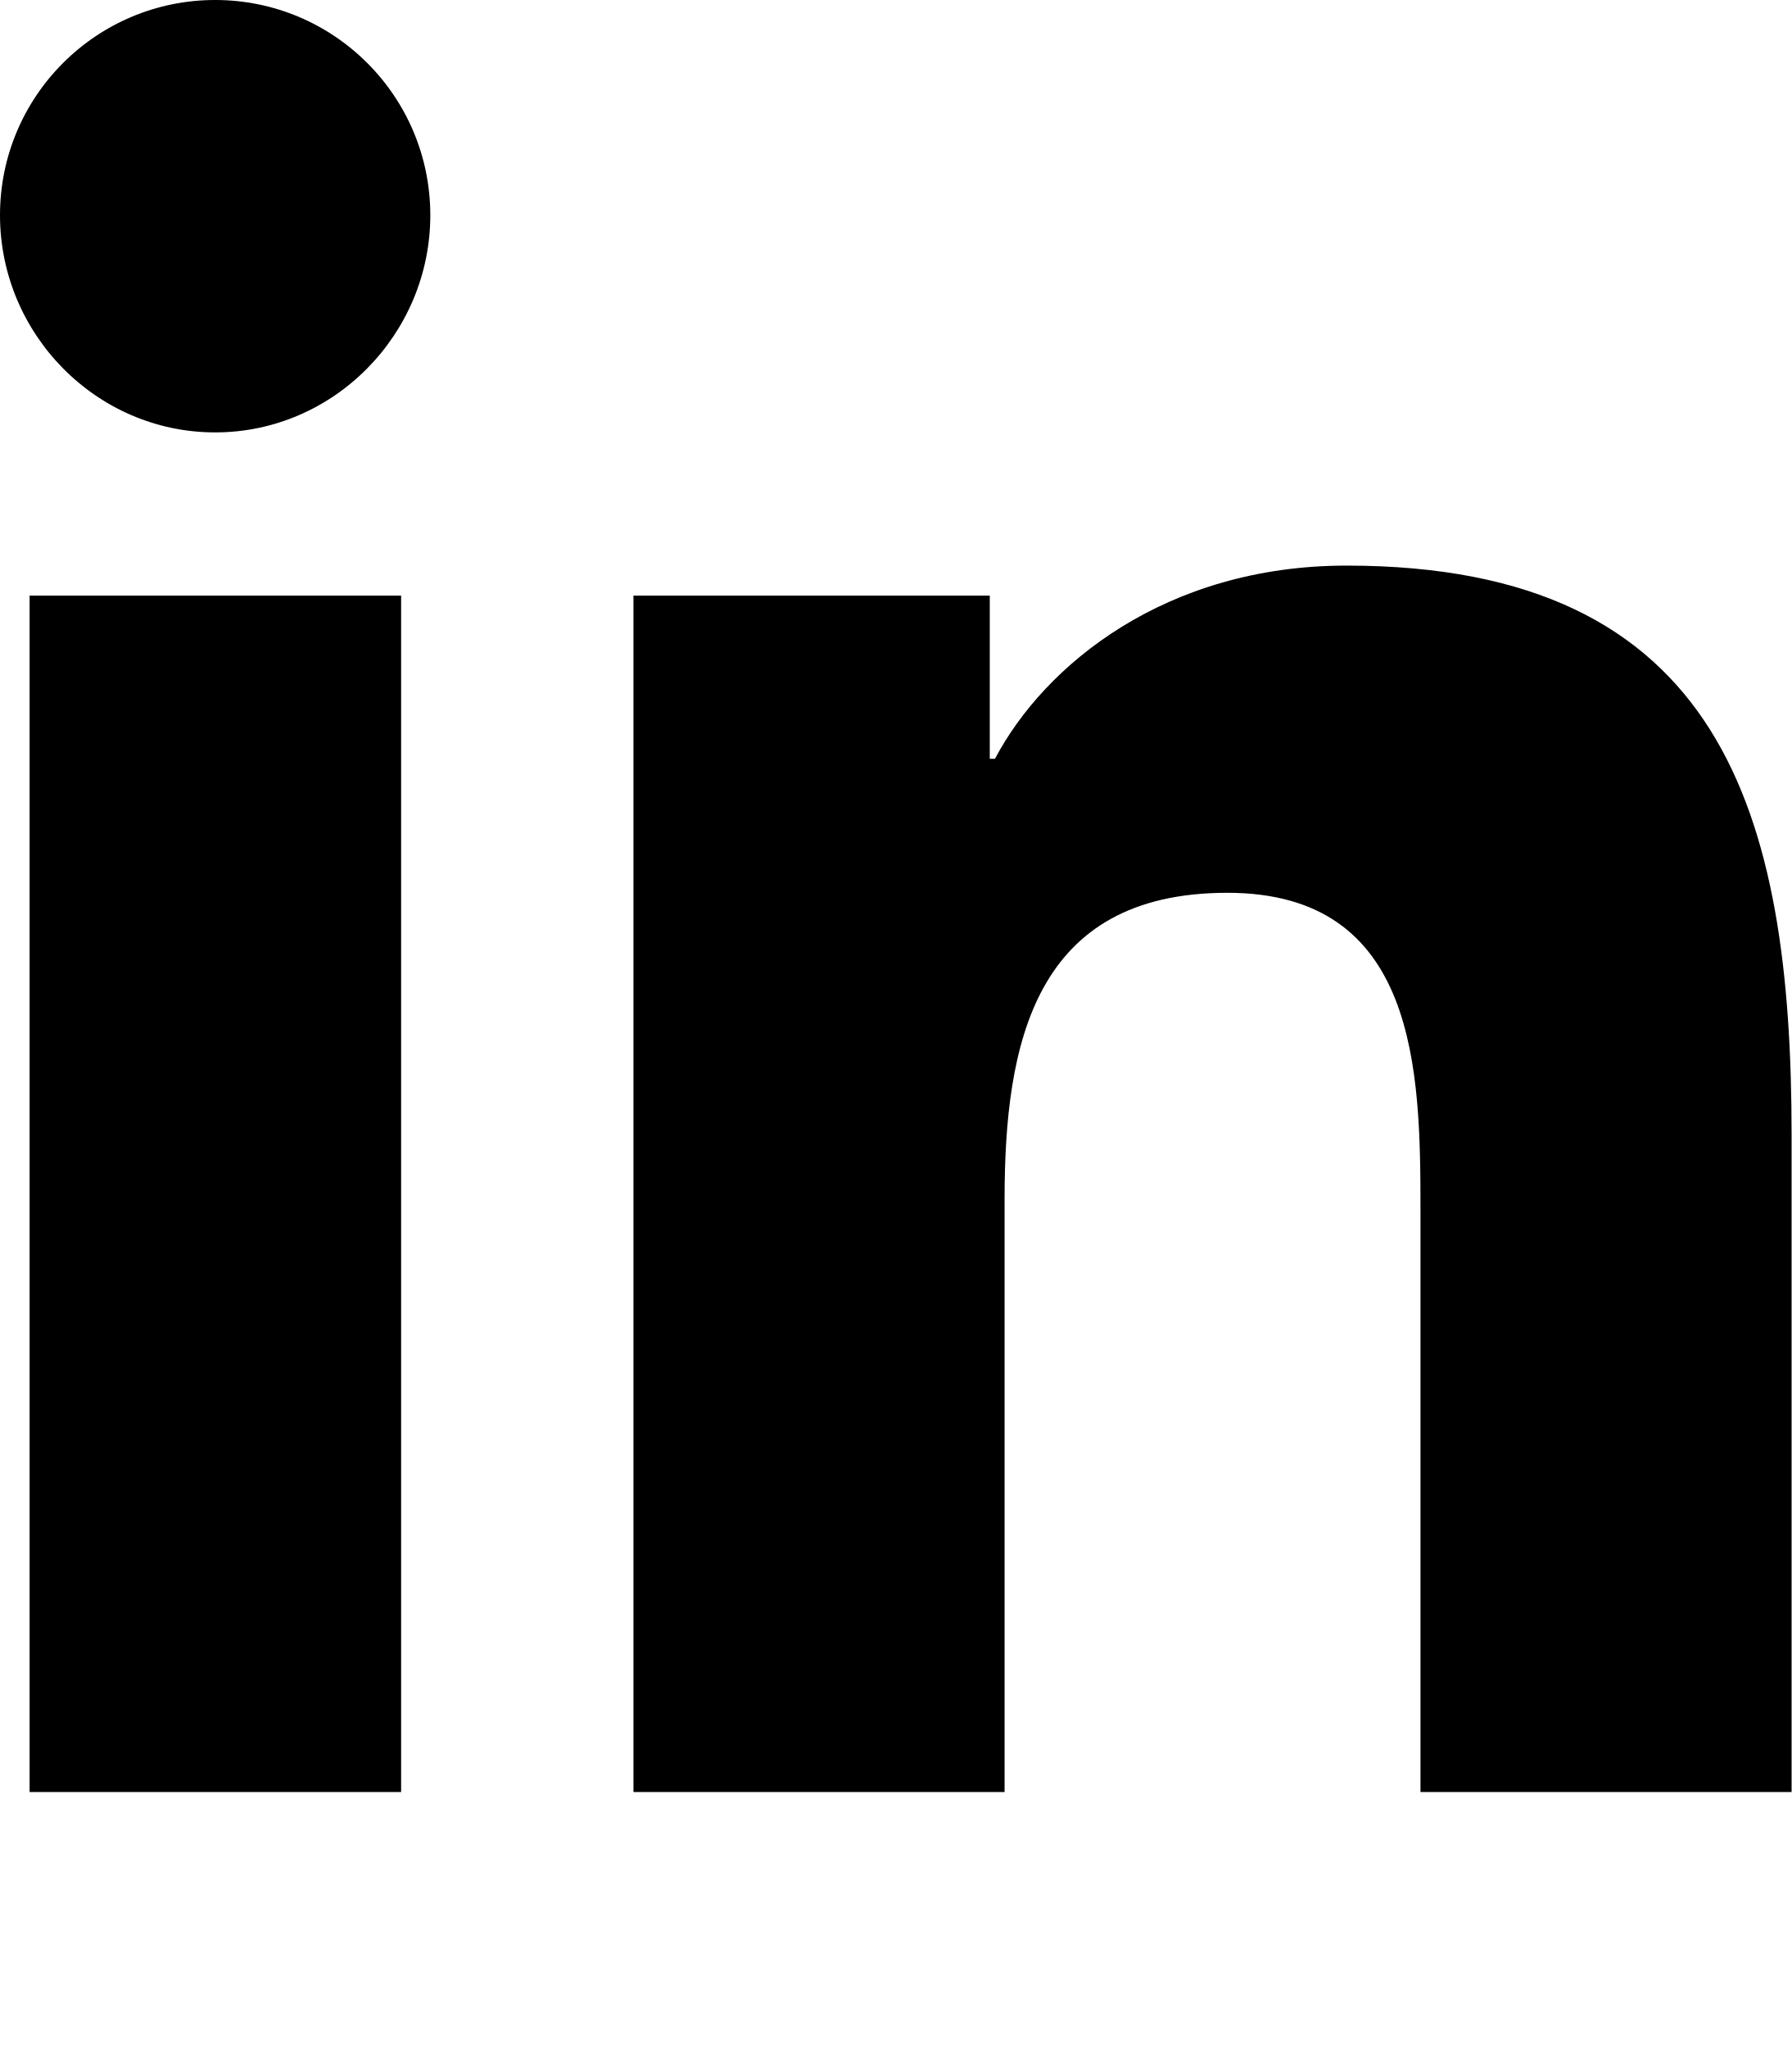
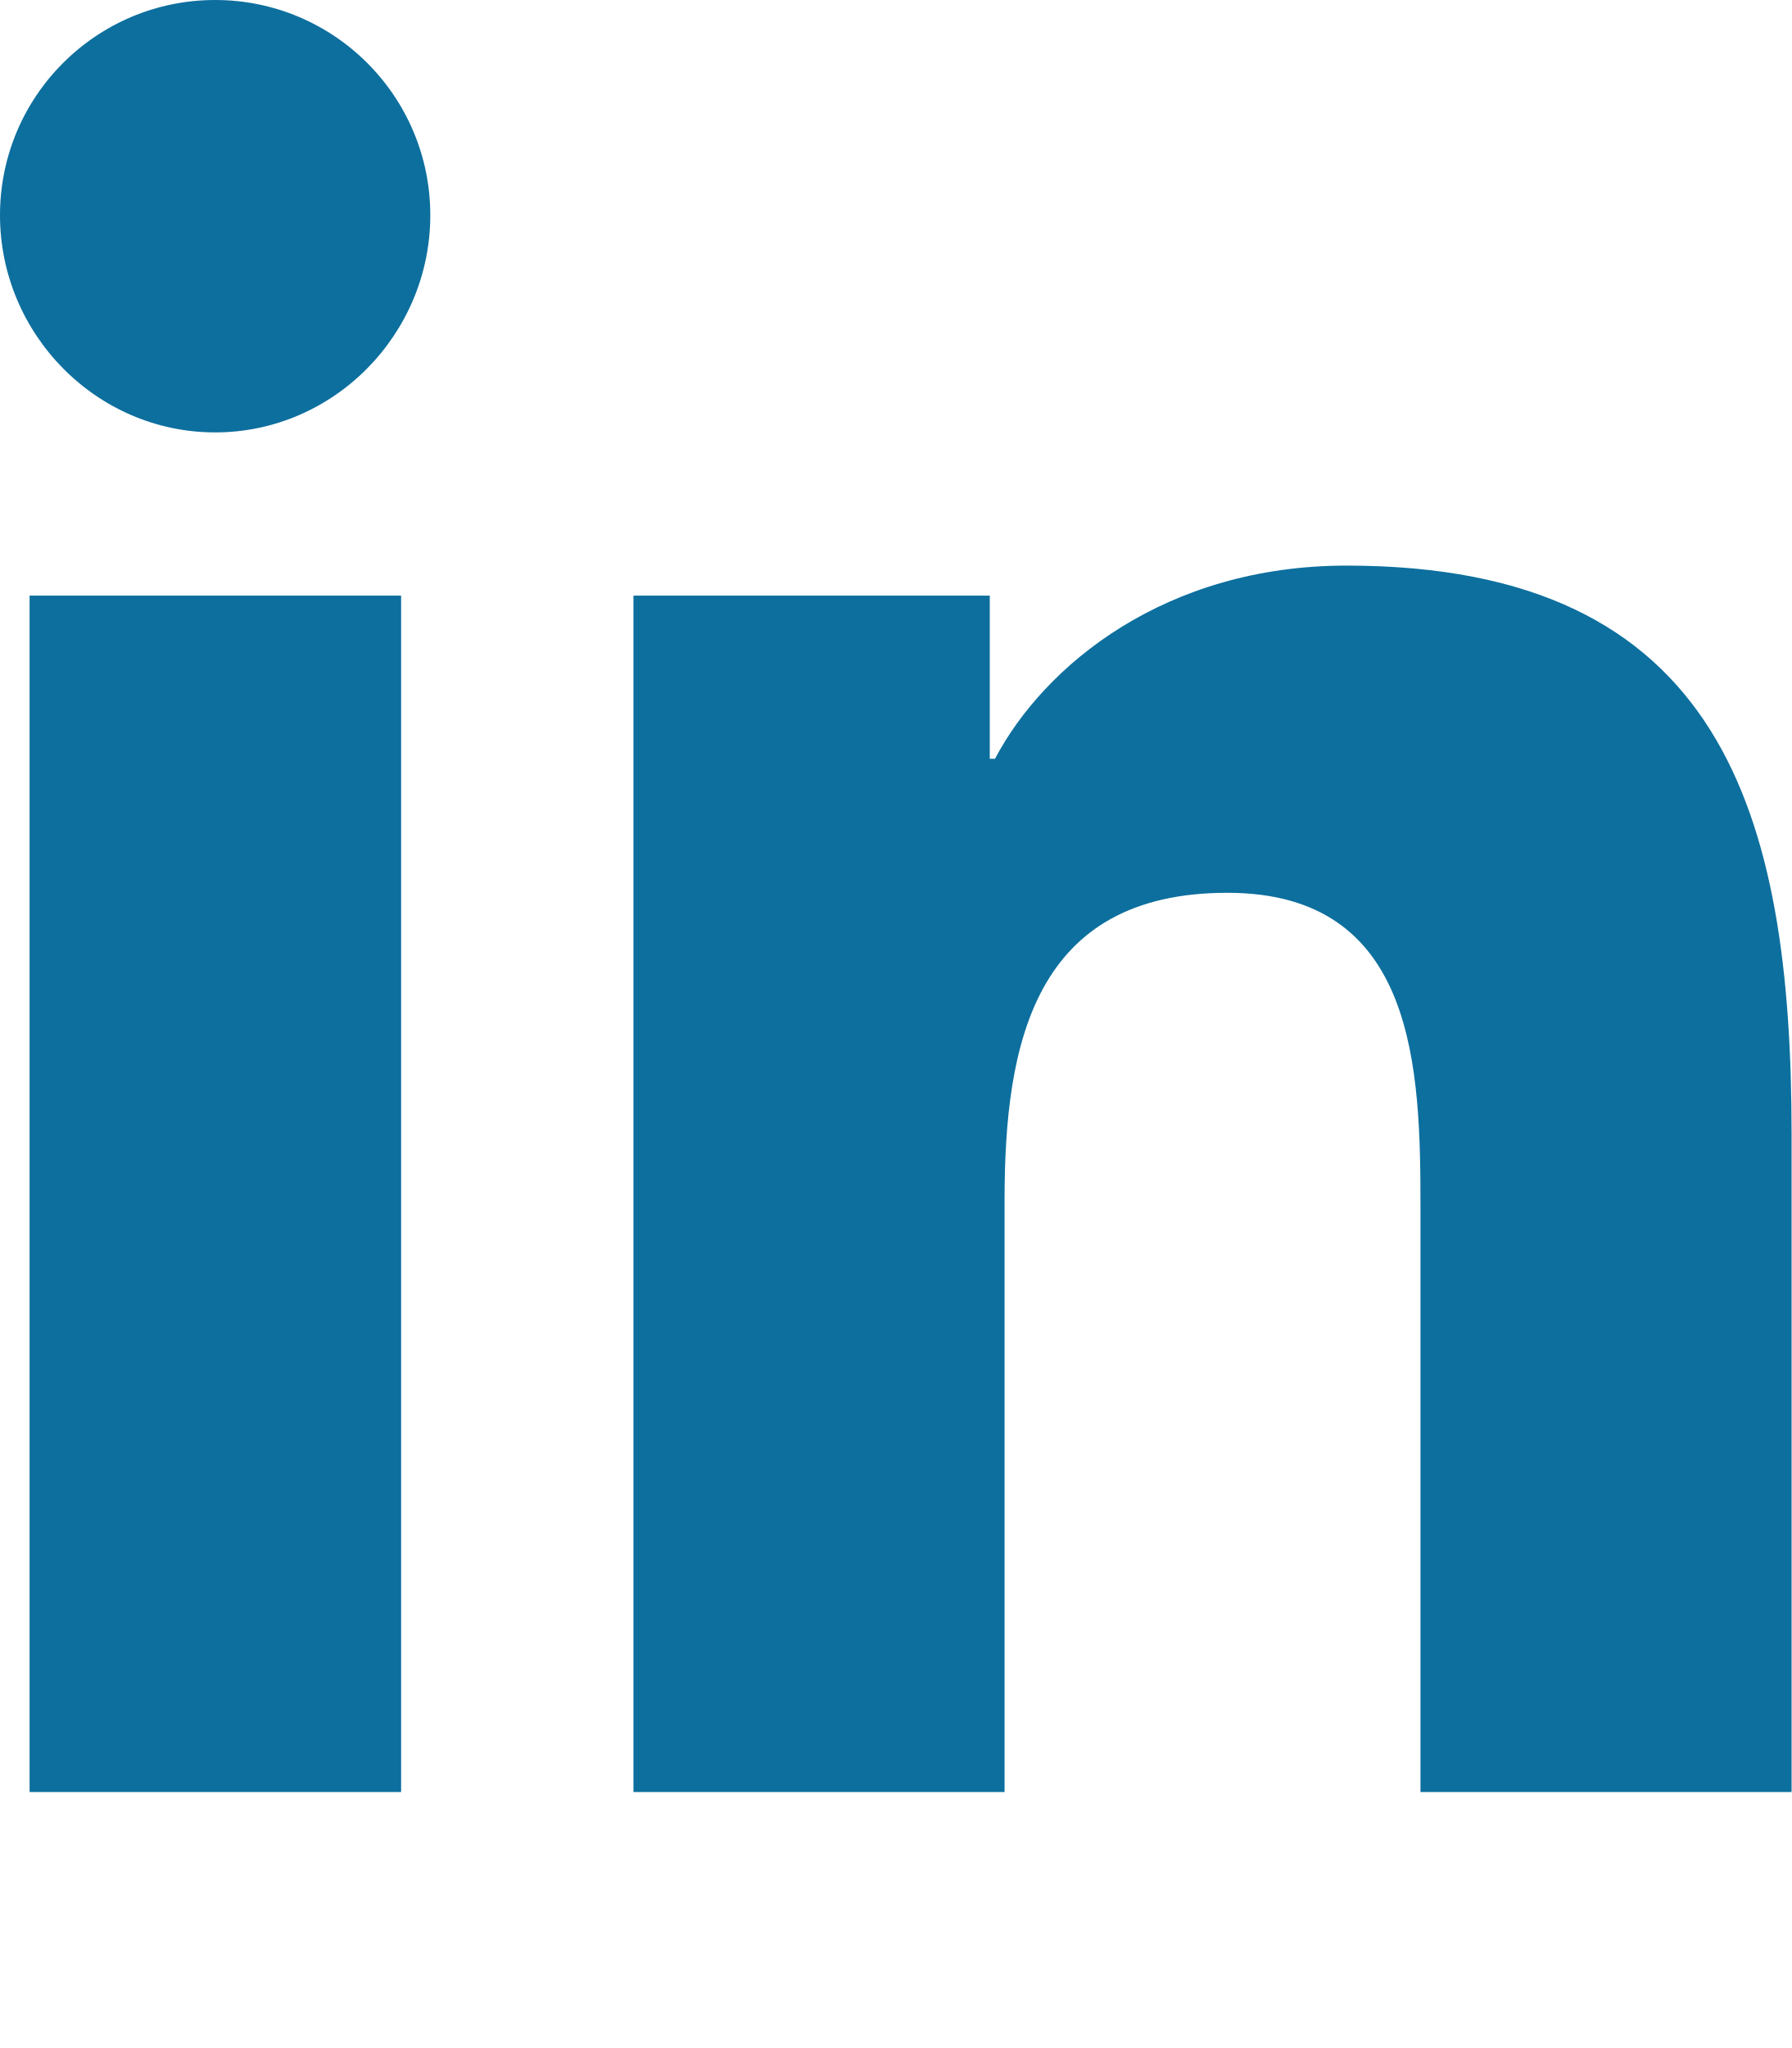
- <svg xmlns="http://www.w3.org/2000/svg" viewBox="0 0 448 512">
+ <svg xmlns="http://www.w3.org/2000/svg" fill="#0d6f9e" viewBox="0 0 448 512">
  <path d="M100.3 448H7.4V148.9h92.9zM53.8 108.1C24.1 108.1 0 83.5 0 53.8a53.8 53.8 0 0 1 107.6 0c0 29.7-24.1 54.3-53.8 54.3zM447.9 448h-92.7V302.4c0-34.7-.7-79.2-48.3-79.2-48.3 0-55.7 37.7-55.7 76.7V448h-92.8V148.9h89.1v40.8h1.3c12.4-23.5 42.7-48.3 87.9-48.3 94 0 111.3 61.9 111.3 142.3V448z" />
</svg>
